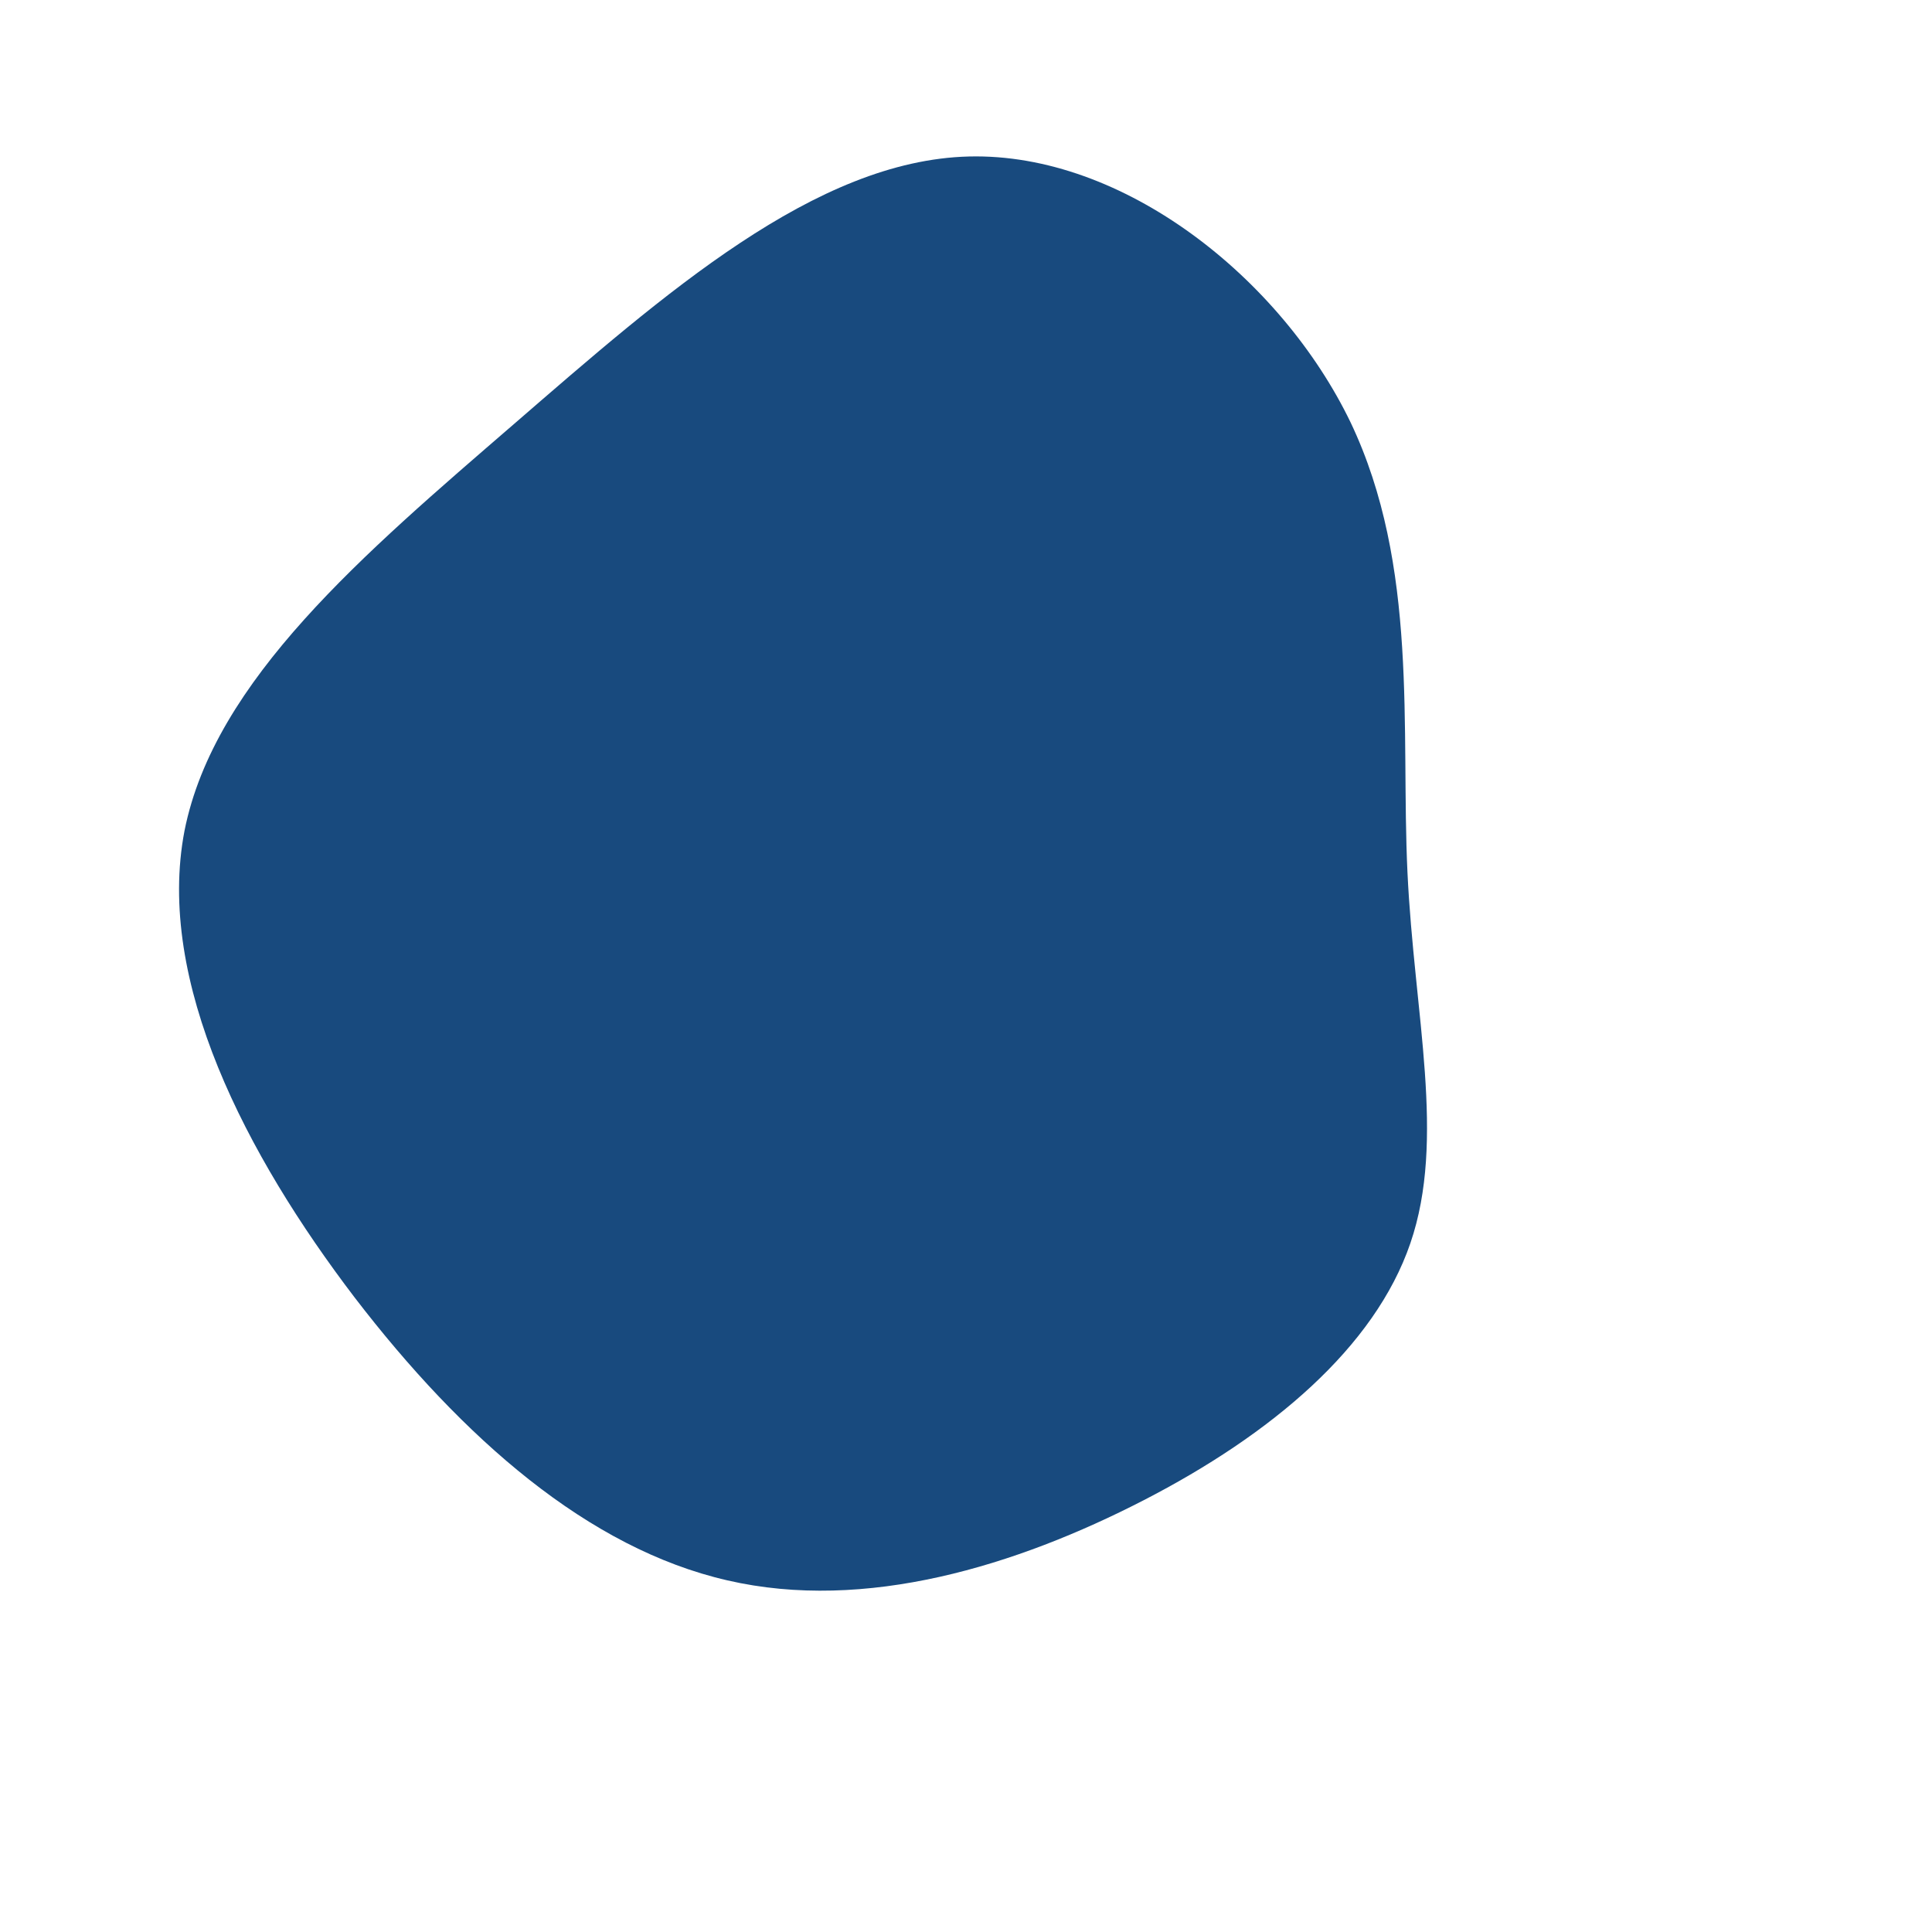
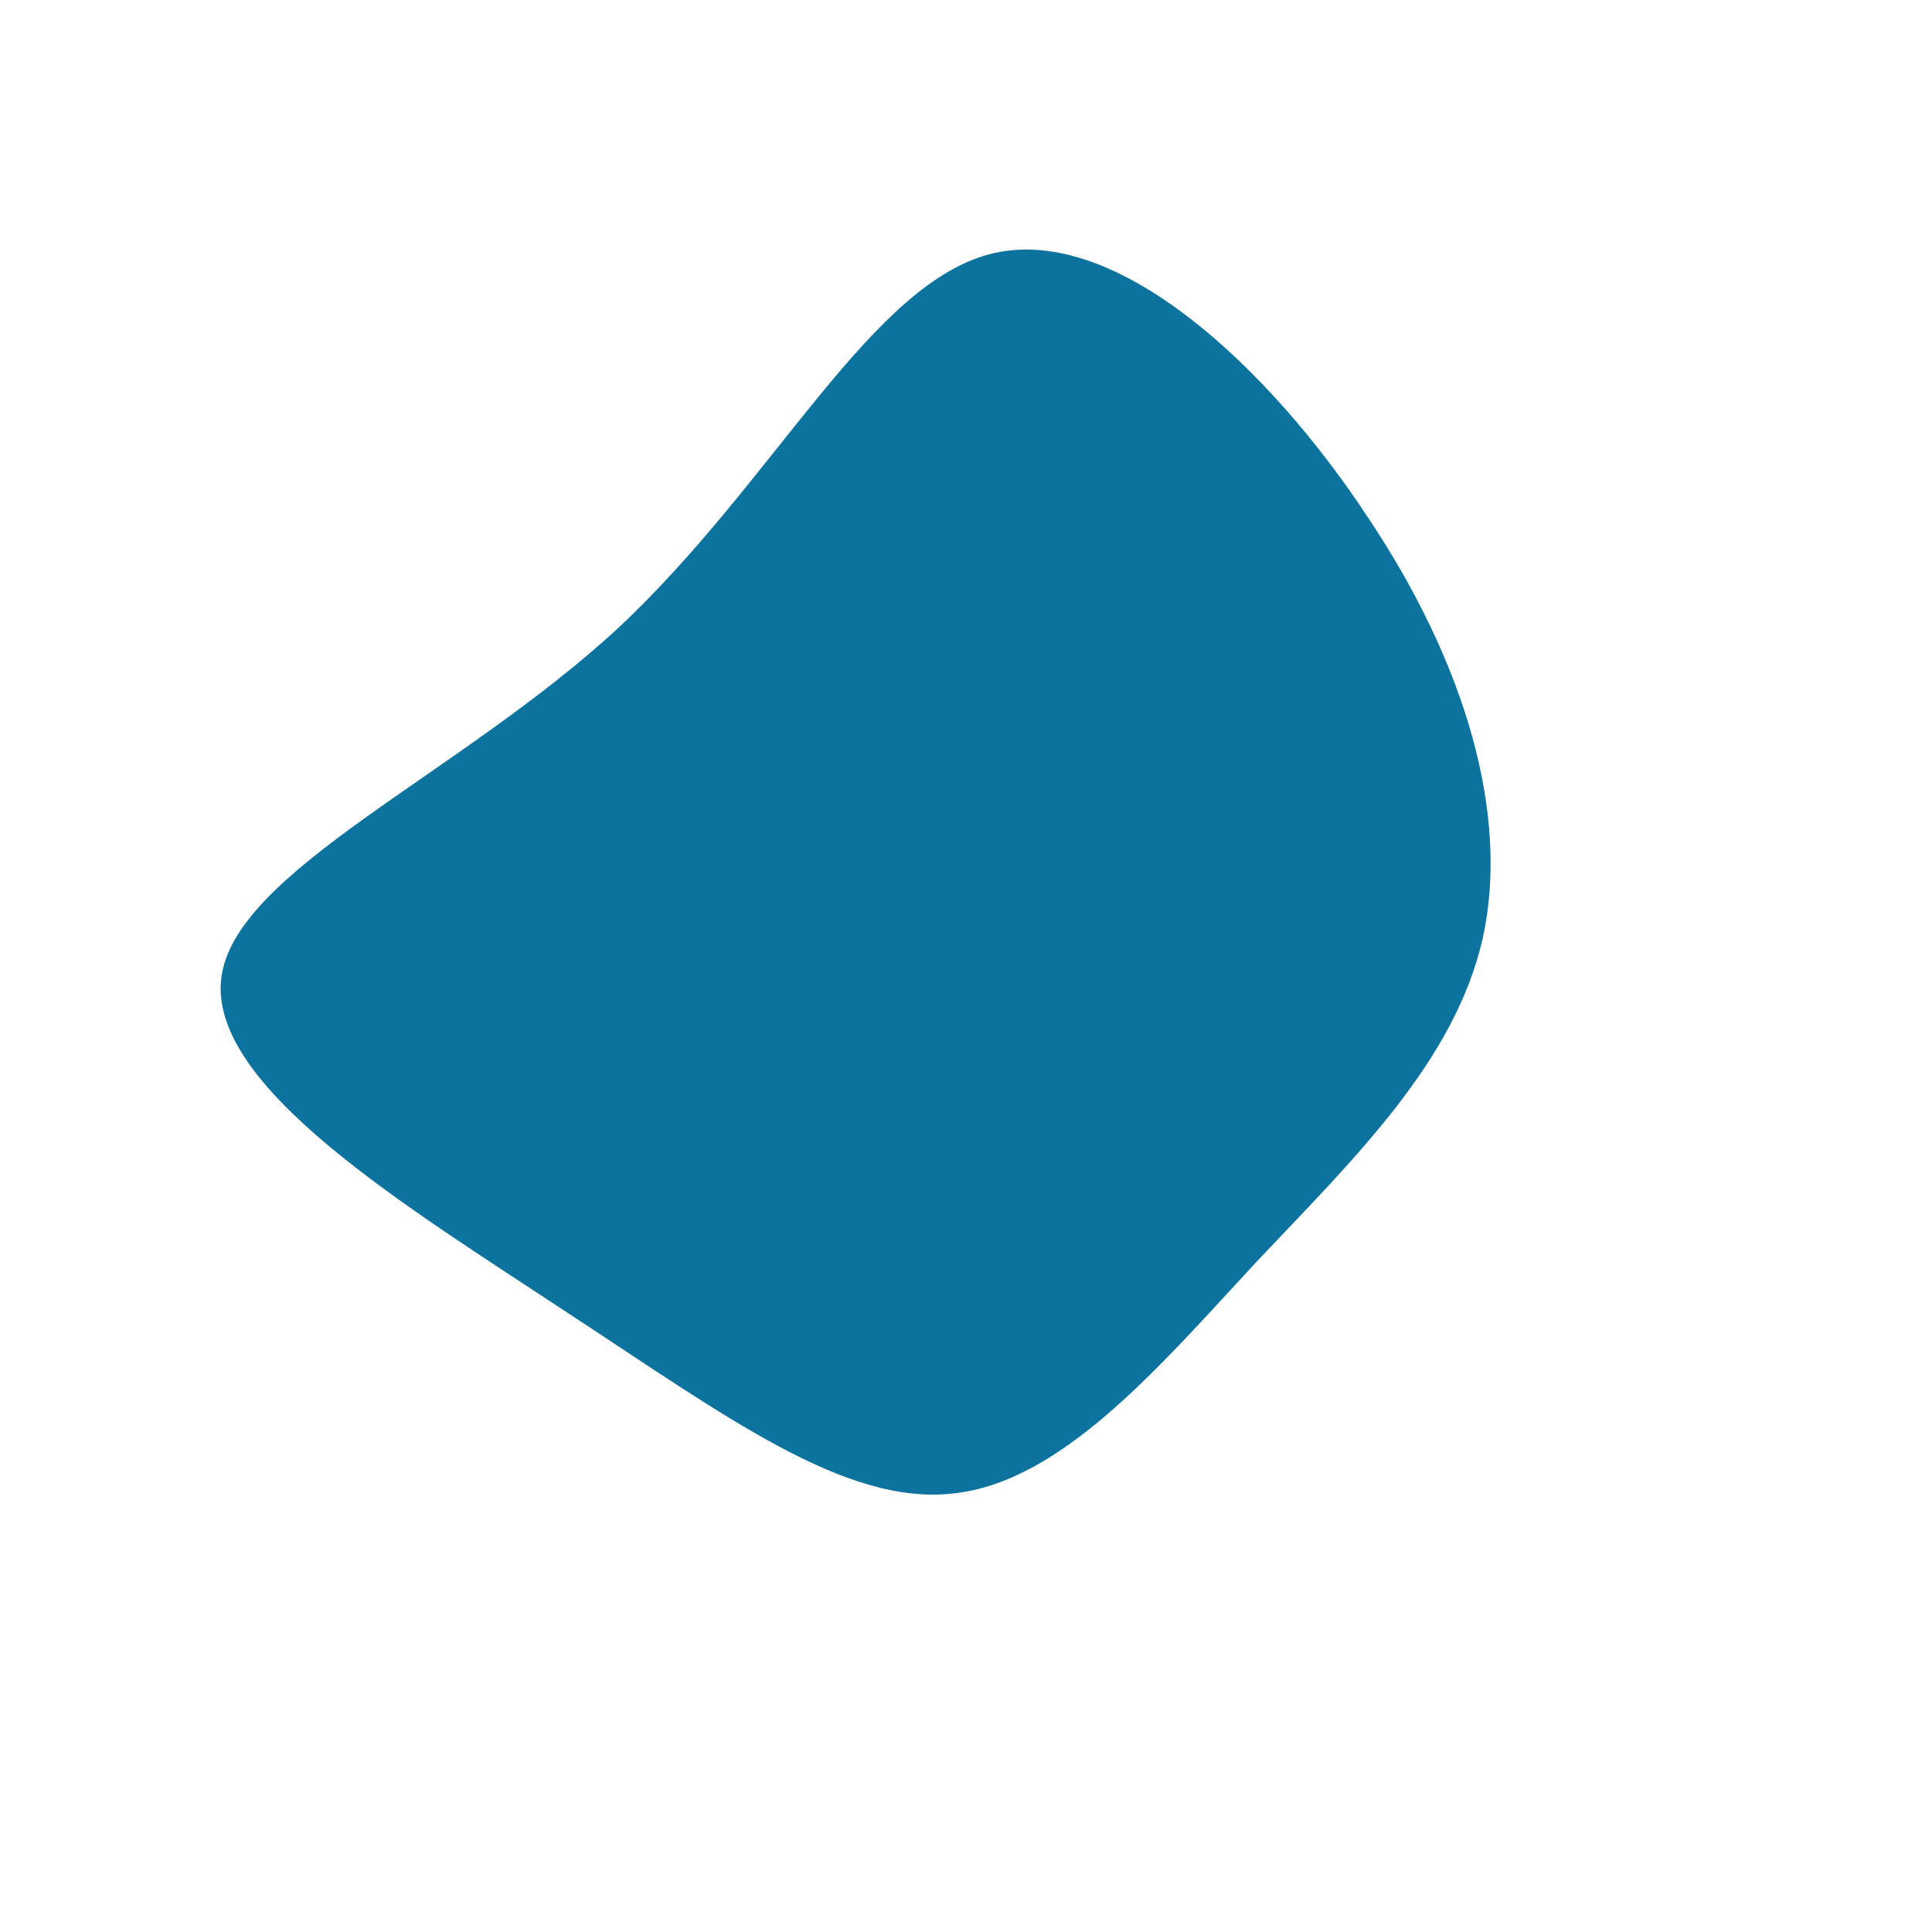
<svg xmlns="http://www.w3.org/2000/svg" viewBox="0 0 200 200">
-   <path fill="#184A7E" d="M39.8,-56.3C46.9,-41.4,45,-24.5,45.7,-9.7C46.4,5.1,49.7,17.9,46,28.7C42.3,39.5,31.6,48.5,18.4,55.3C5.2,62.1,-10.4,66.9,-24.7,63.6C-39.1,60.3,-52.1,48.9,-63.3,34.3C-74.5,19.6,-83.9,1.6,-80.9,-14C-77.8,-29.6,-62.3,-42.7,-46.8,-56.1C-31.2,-69.6,-15.6,-83.4,0.3,-83.8C16.3,-84.2,32.6,-71.2,39.8,-56.3Z" transform="translate(100 100)" />
+   <path fill="#0C729E" d="M41.5,-46.6C51.7,-31.4,56.3,-15.7,53.5,-2.9C50.6,9.9,40.2,19.9,30,30.7C19.9,41.6,9.9,53.4,-1.3,54.6C-12.5,55.9,-24.9,46.6,-41.4,35.8C-57.9,24.9,-78.4,12.5,-77.1,1.3C-75.8,-9.8,-52.6,-19.7,-36.1,-34.9C-19.7,-50.2,-9.8,-70.9,2.9,-73.8C15.7,-76.7,31.4,-61.9,41.5,-46.6Z" transform="translate(100 100)" />
</svg>
